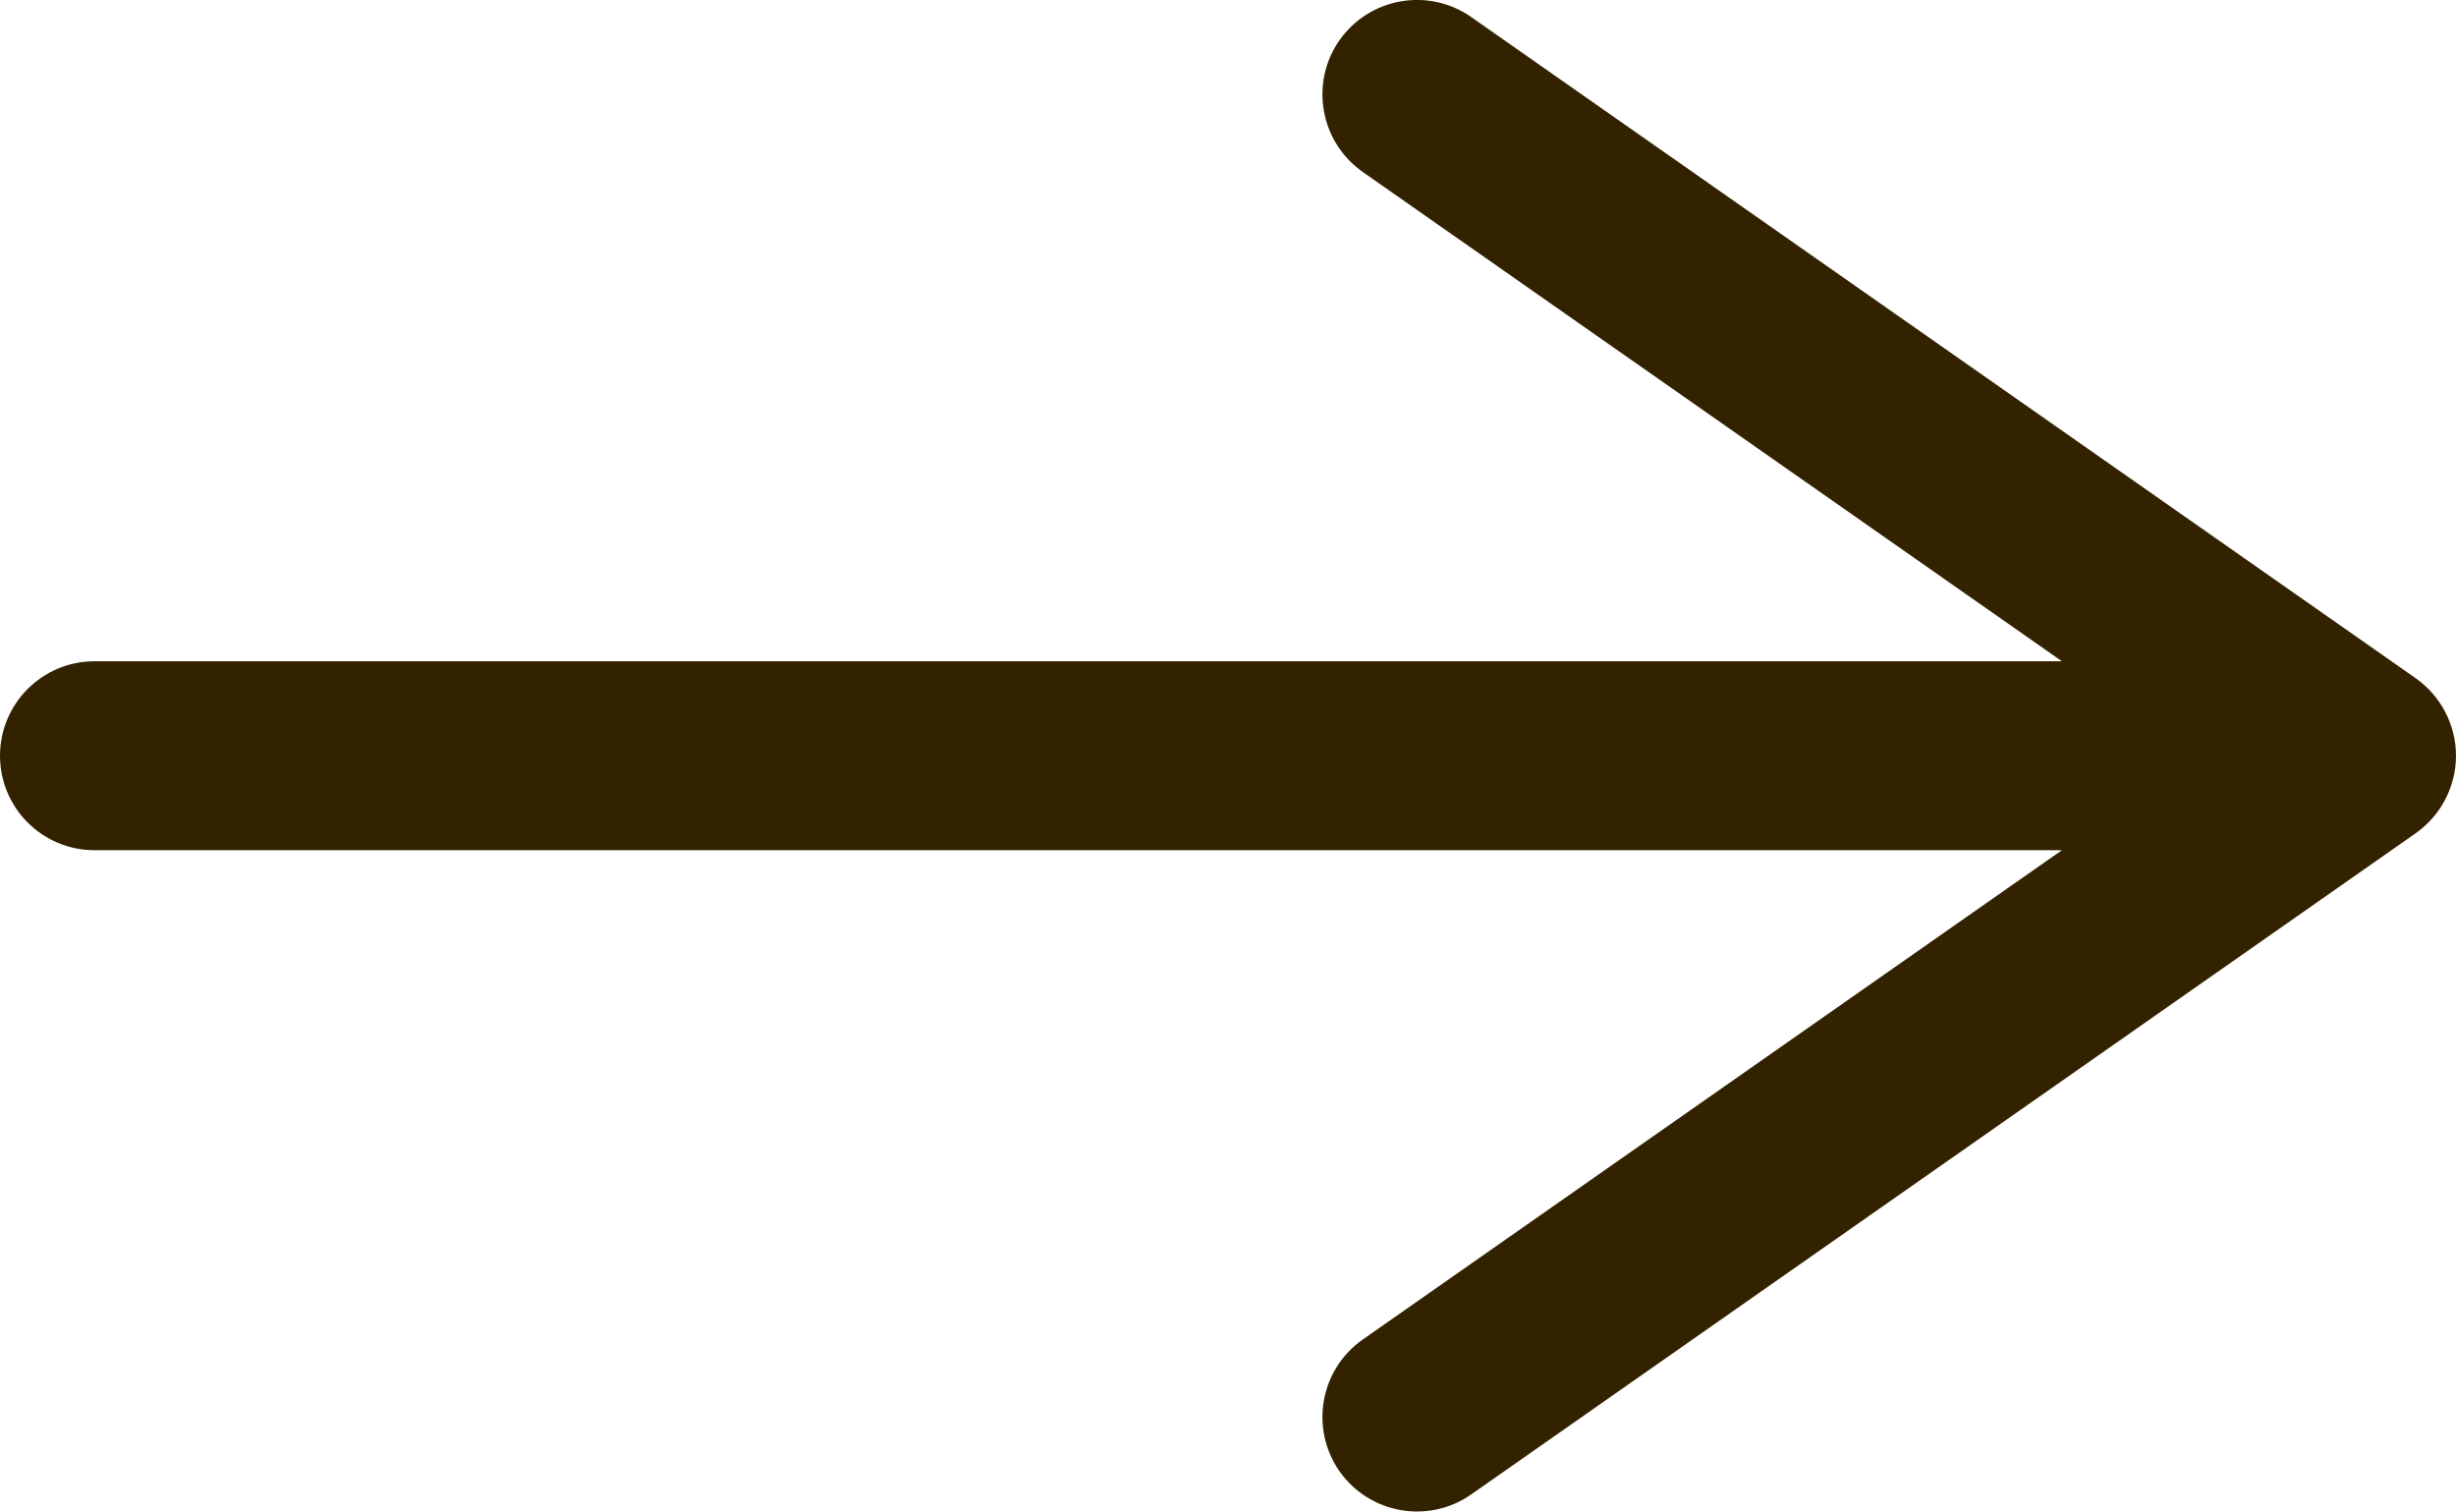
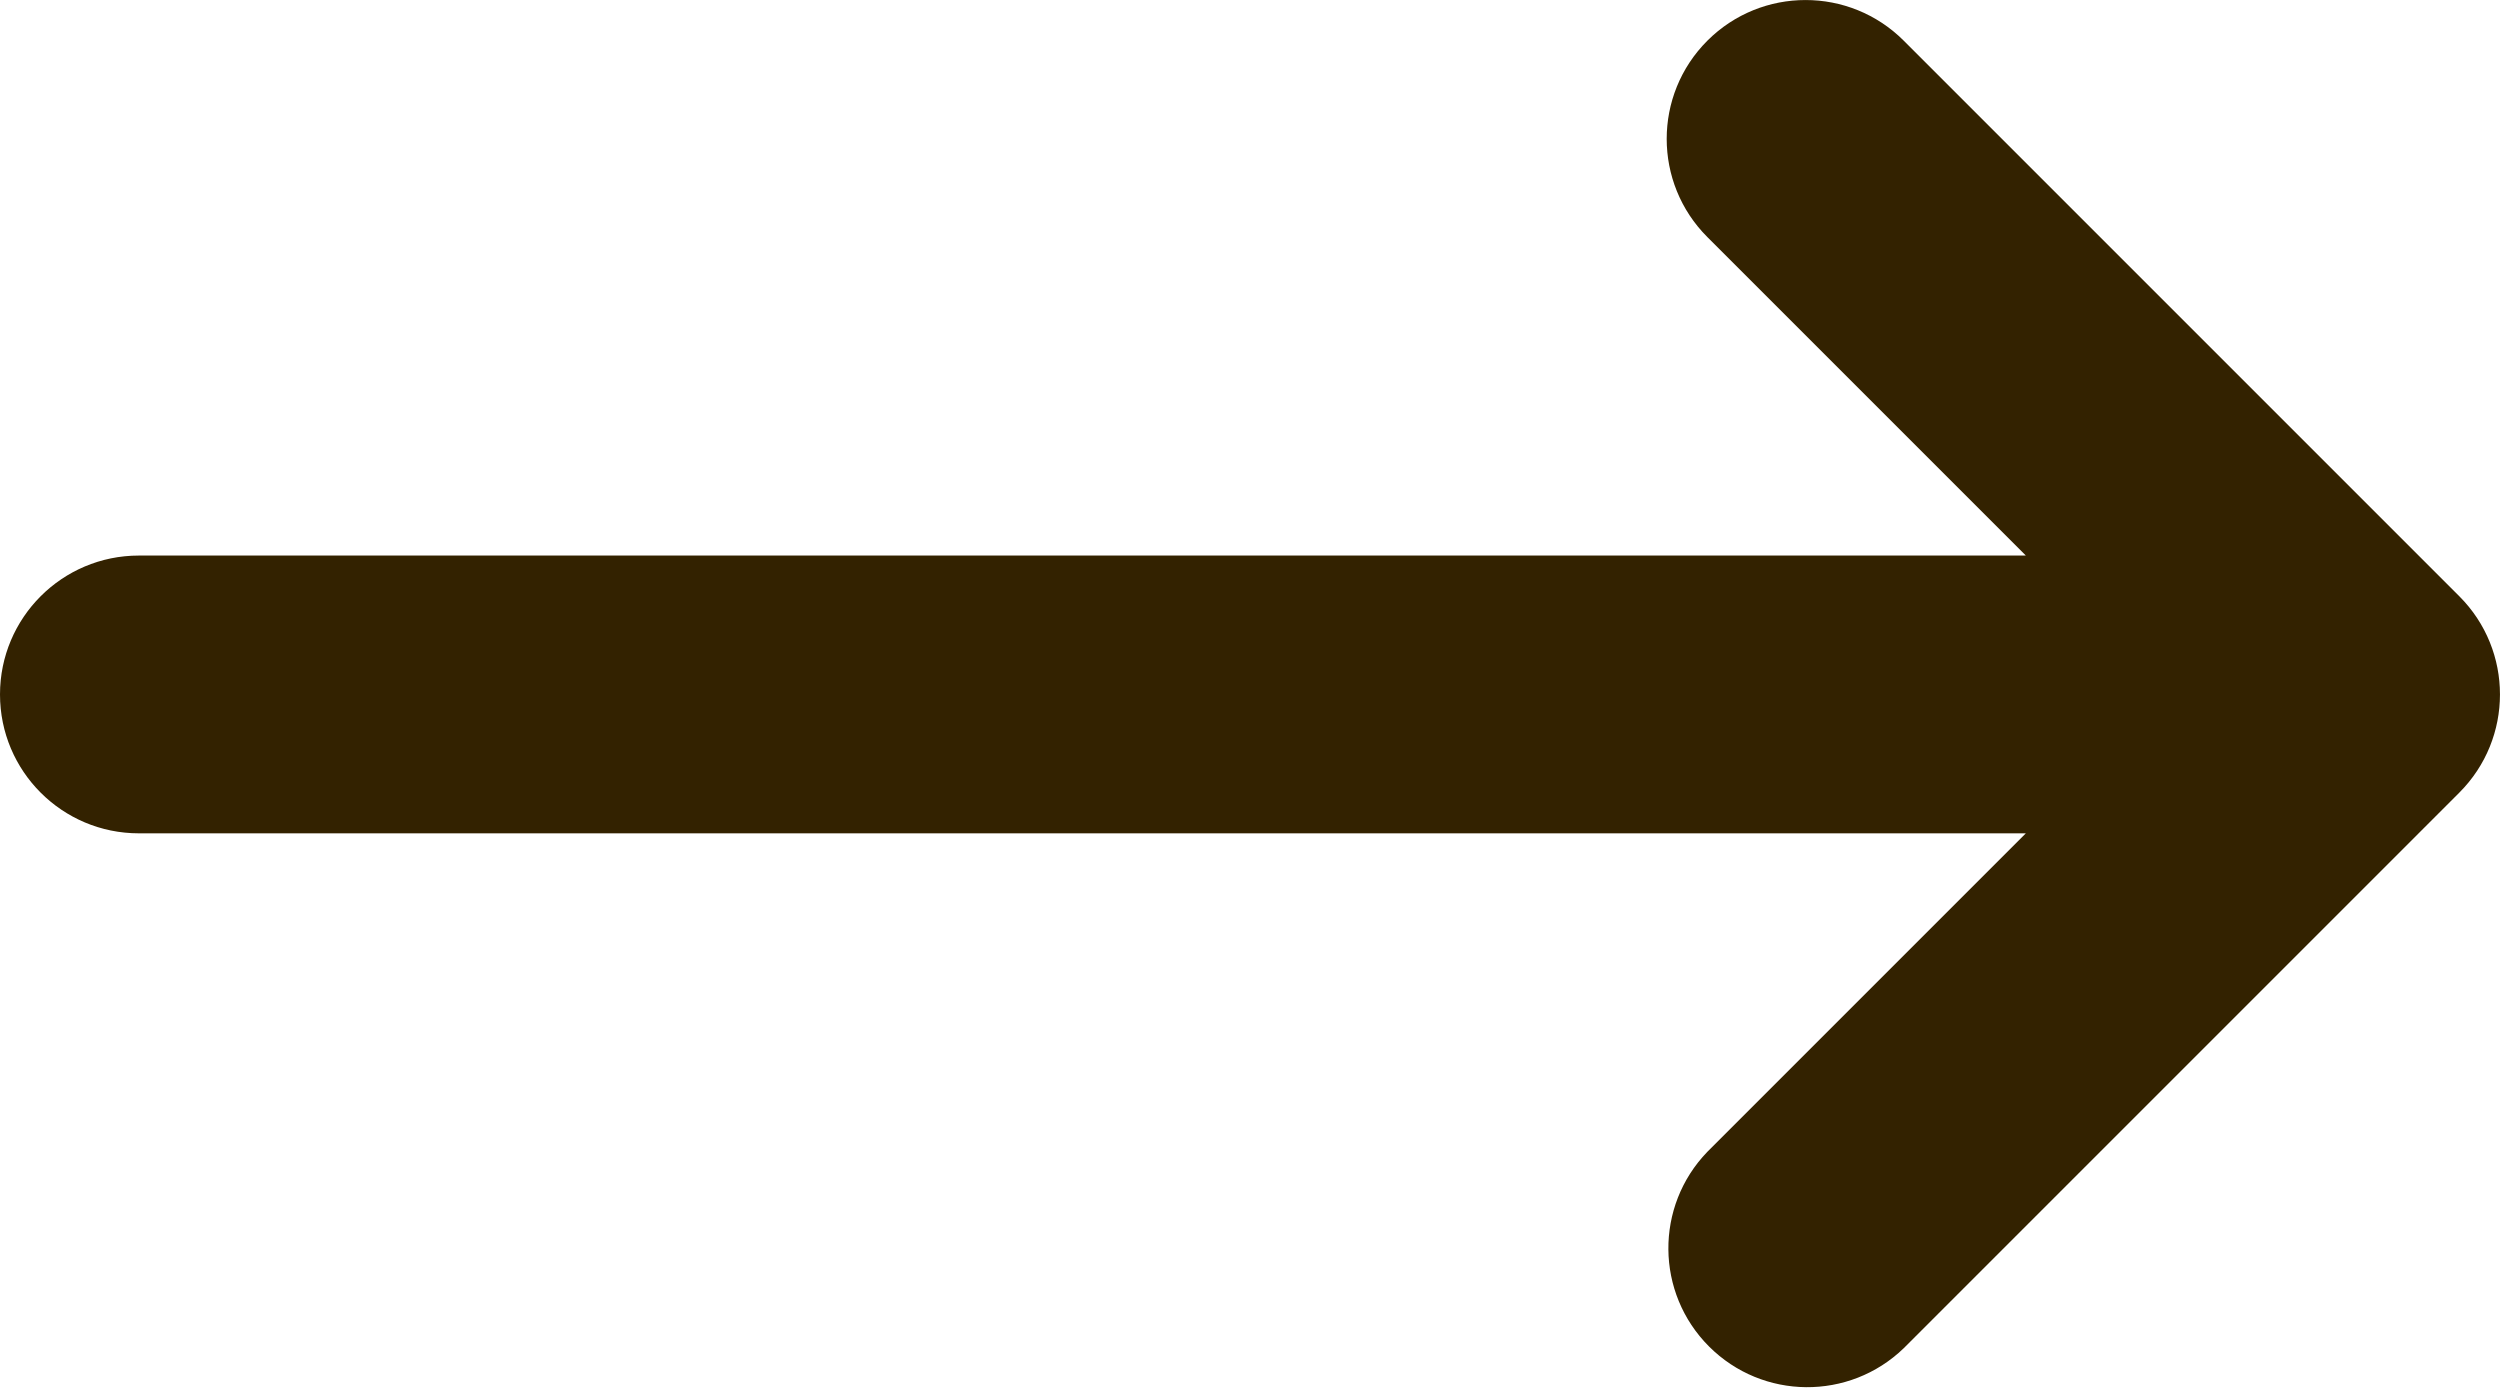
- <svg xmlns="http://www.w3.org/2000/svg" width="13" height="8" viewBox="0 0 13 8" fill="none">
-   <path fill-rule="evenodd" clip-rule="evenodd" d="M7.09 0.213C7.249 -0.013 7.561 -0.068 7.787 0.09L12.787 3.59C12.92 3.684 13 3.837 13 4C13 4.163 12.92 4.316 12.787 4.41L7.787 7.91C7.561 8.068 7.249 8.013 7.09 7.787C6.932 7.56 6.987 7.249 7.213 7.09L10.914 4.5H0.5C0.224 4.5 0 4.276 0 4C0 3.724 0.224 3.5 0.5 3.5H10.914L7.213 0.91C6.987 0.751 6.932 0.439 7.09 0.213Z" fill="#332200" />
+ <svg xmlns="http://www.w3.org/2000/svg" width="18" height="10" fill="none">
+   <path fill-rule="evenodd" clip-rule="evenodd" d="M12.293.293a1 1 0 0 1 1.414 0l4 4a1 1 0 0 1 0 1.414l-4 4a1 1 0 0 1-1.414-1.414L14.586 6H1a1 1 0 0 1 0-2h13.586l-2.293-2.293a1 1 0 0 1 0-1.414Z" fill="#320" />
</svg>
